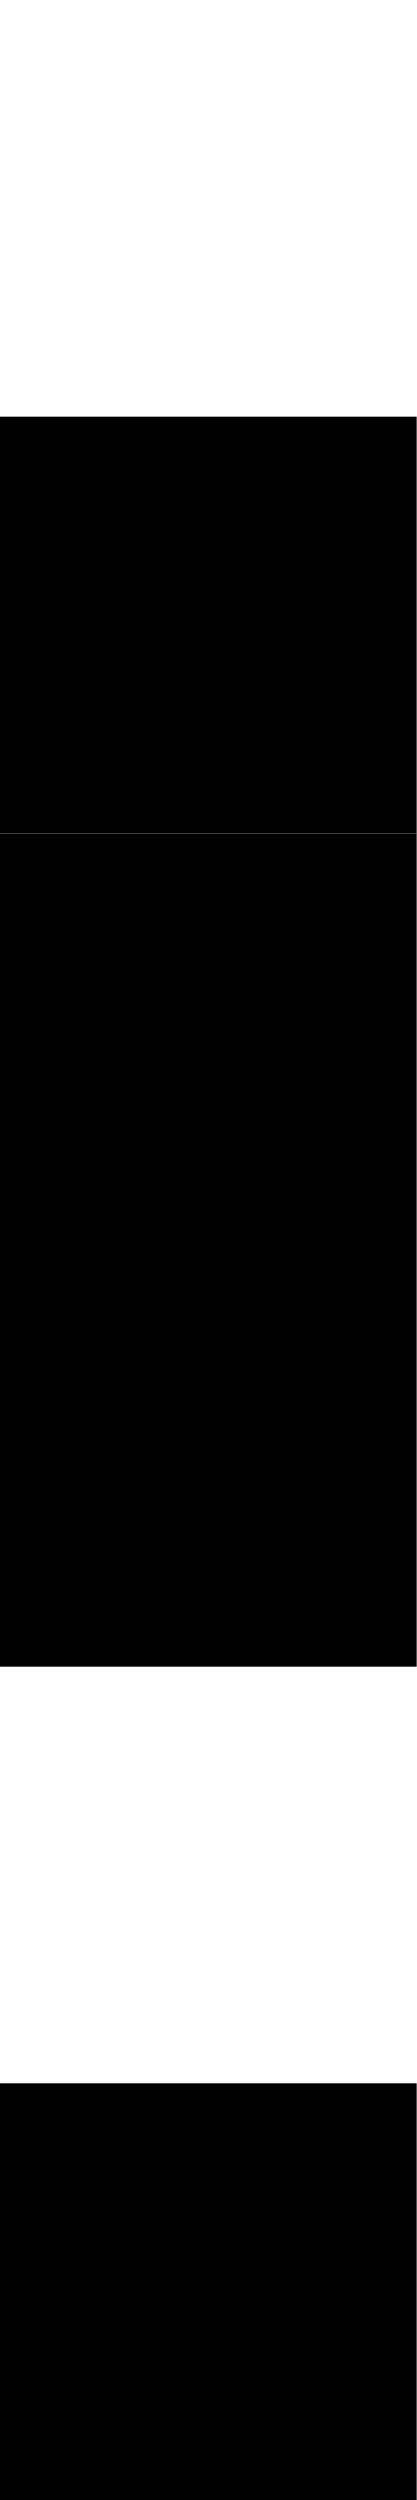
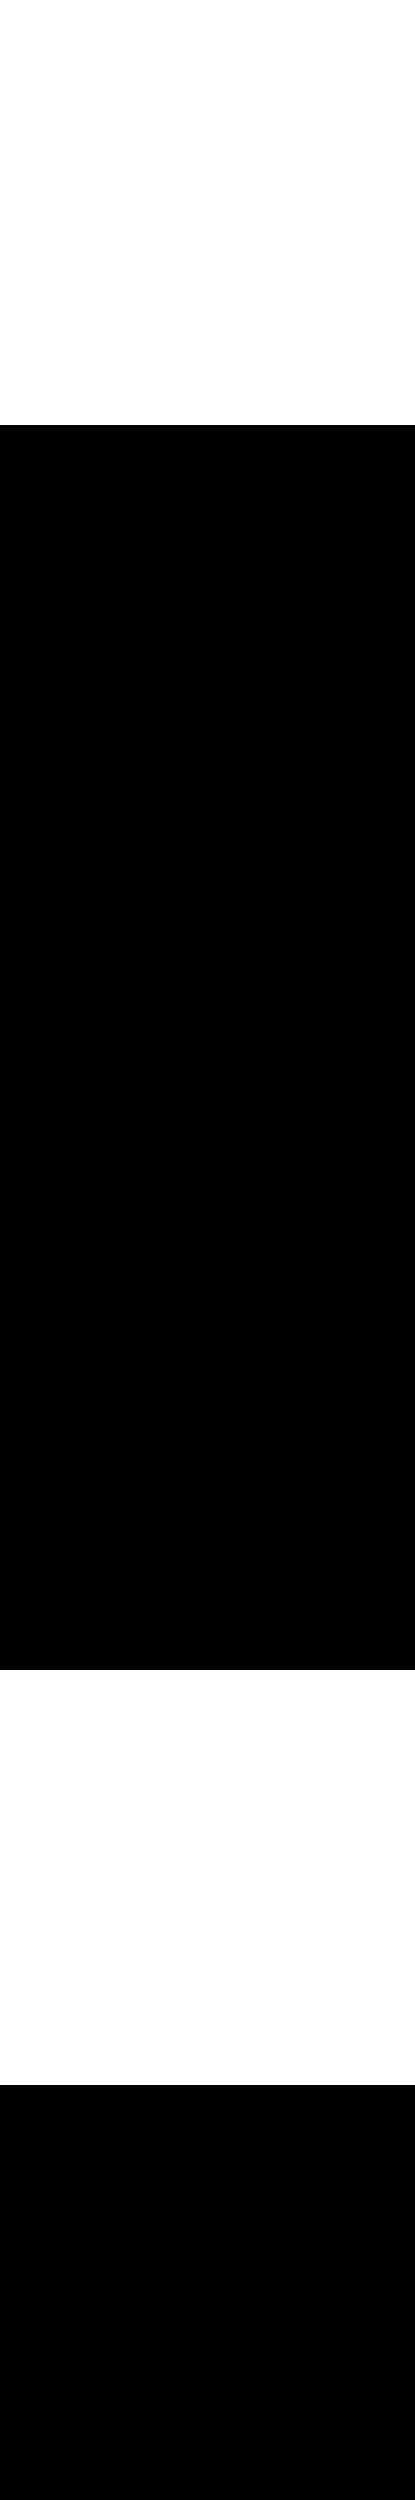
- <svg width="3" height="18">
-   <rect width="3" height="3" fill="black" x="0" y="15" />
-   <rect width="3" height="3" fill="black" x="0" y="9" />
-   <rect width="3" height="3" fill="black" x="0" y="6" />
-   <rect width="3" height="3" fill="black" x="0" y="3" />
+ <svg viewBox="0 0 166 1000">
+   <rect width="166" height="166" fill="black" x="0" y="834" />
+   <rect width="166" height="166" fill="black" x="0" y="502" />
+   <rect width="166" height="166" fill="black" x="0" y="336" />
+   <rect width="166" height="166" fill="black" x="0" y="170" />
</svg>
